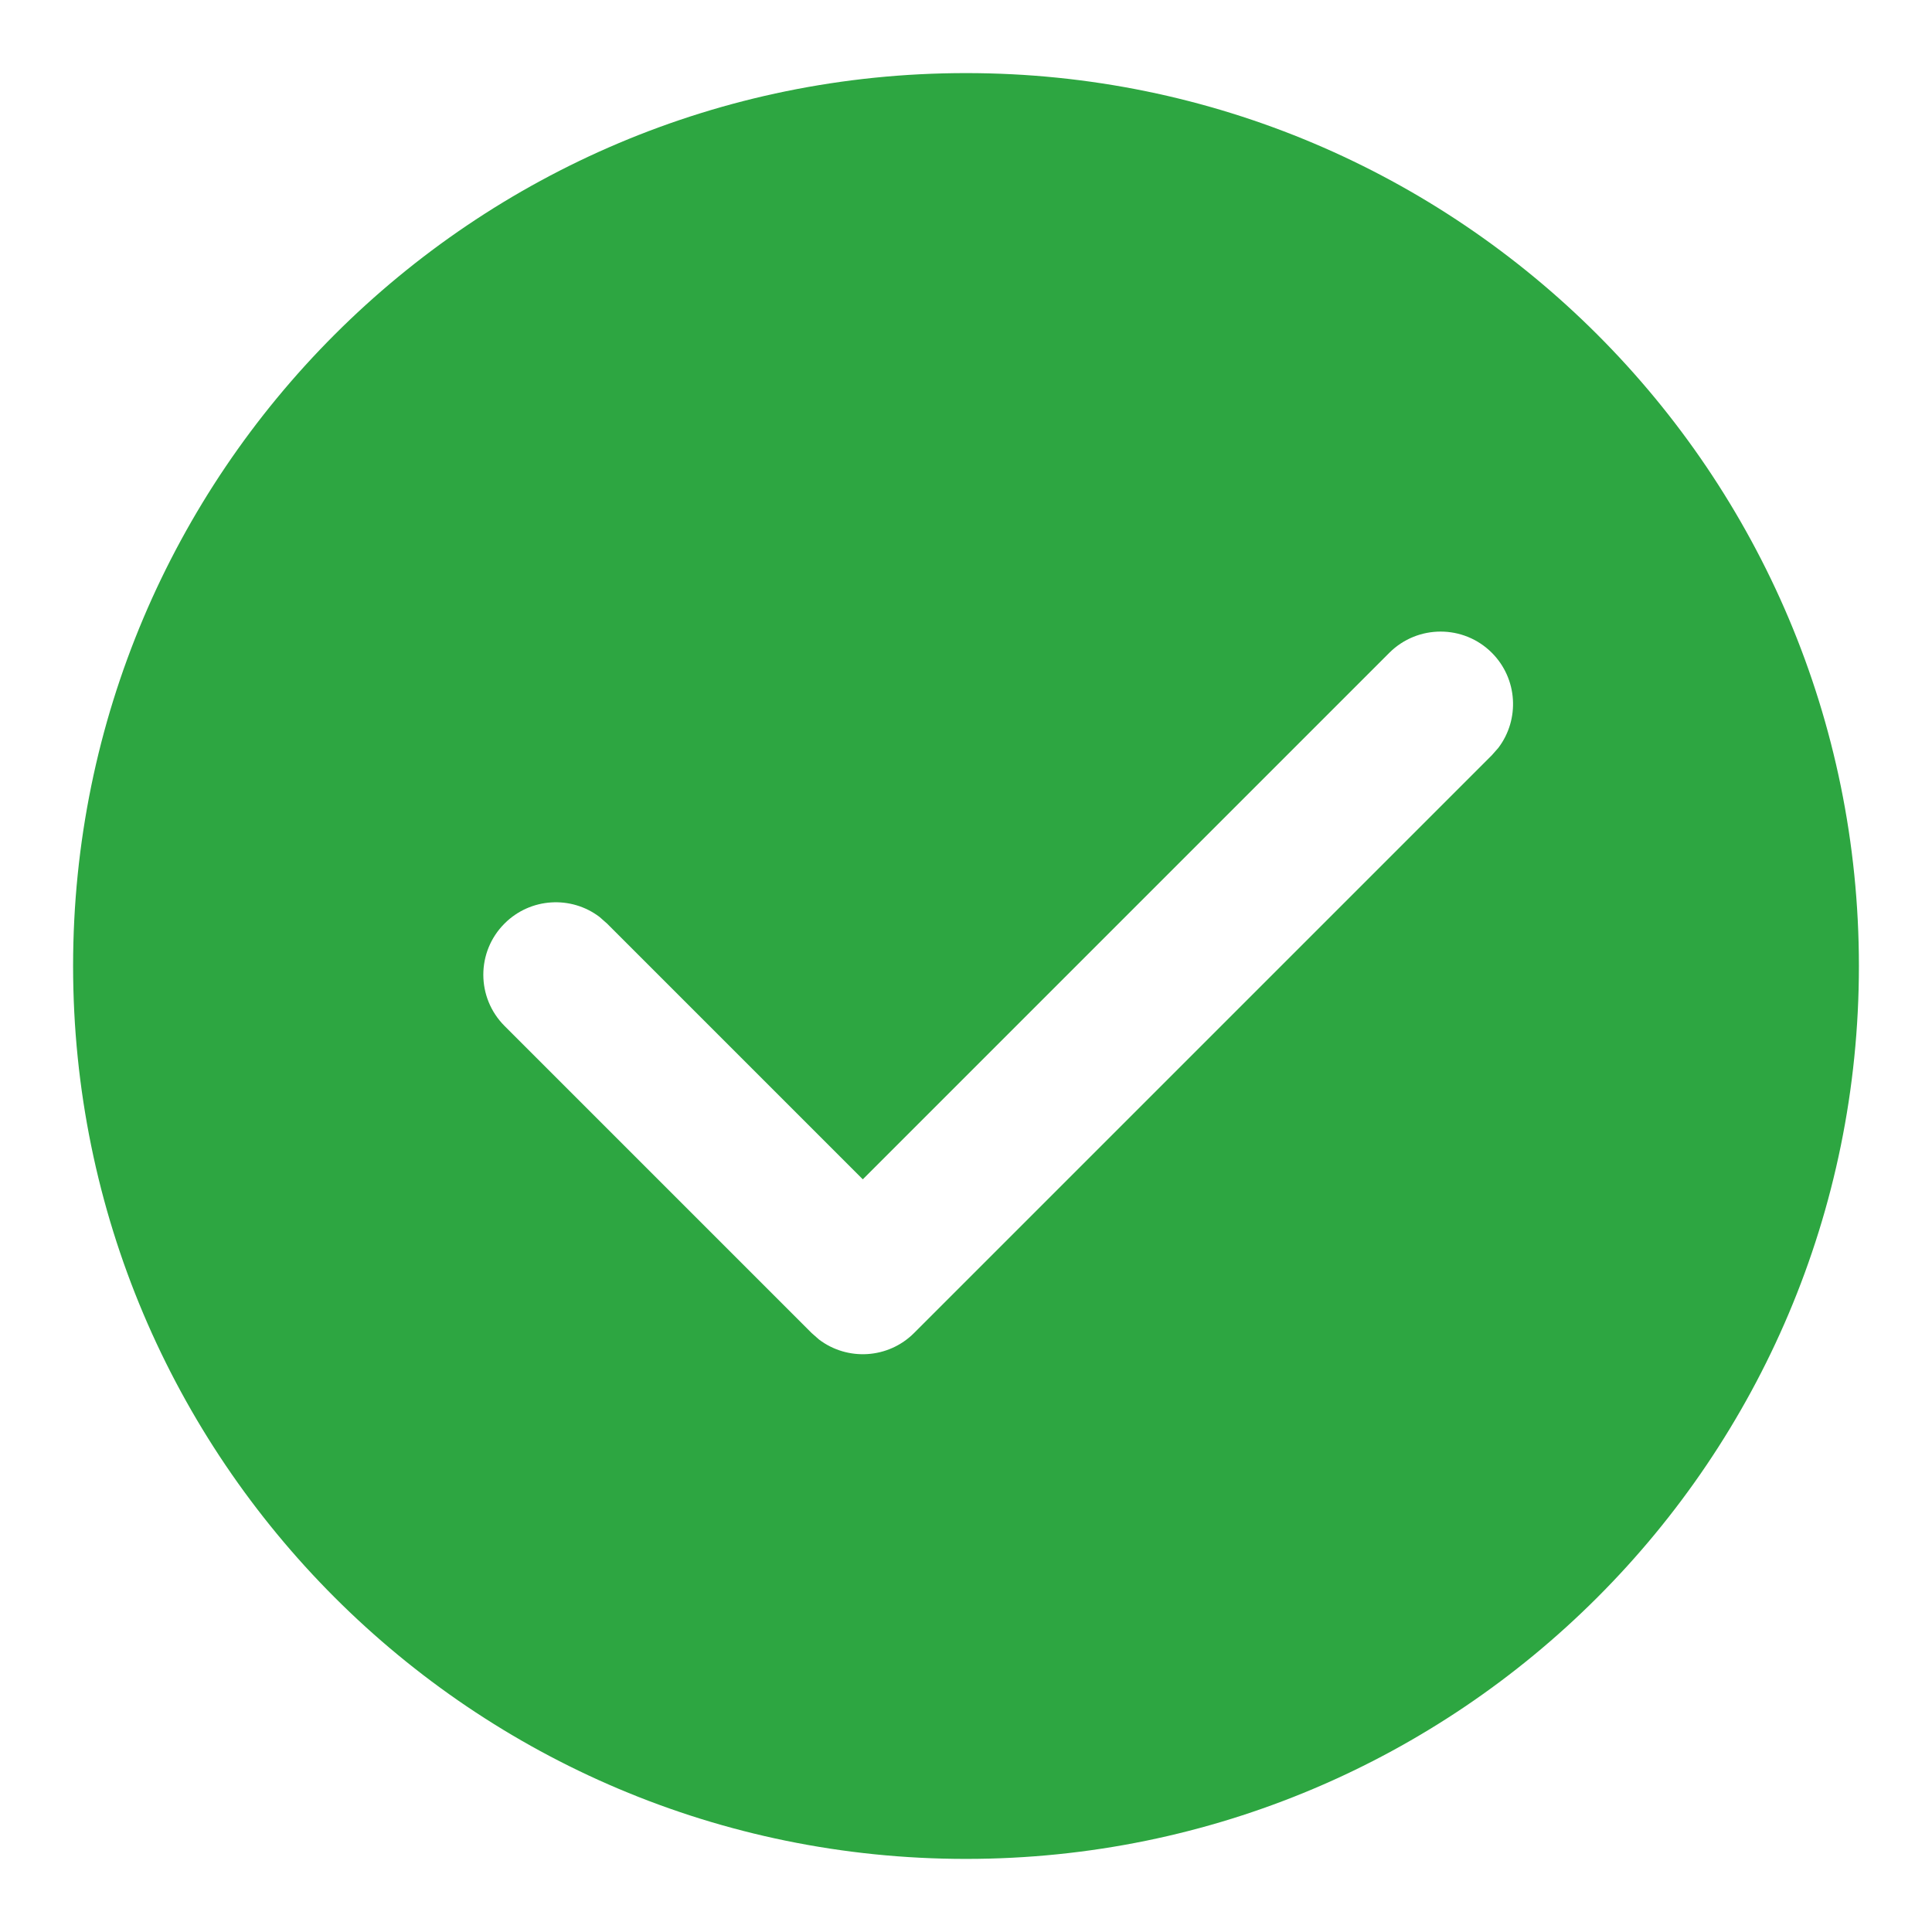
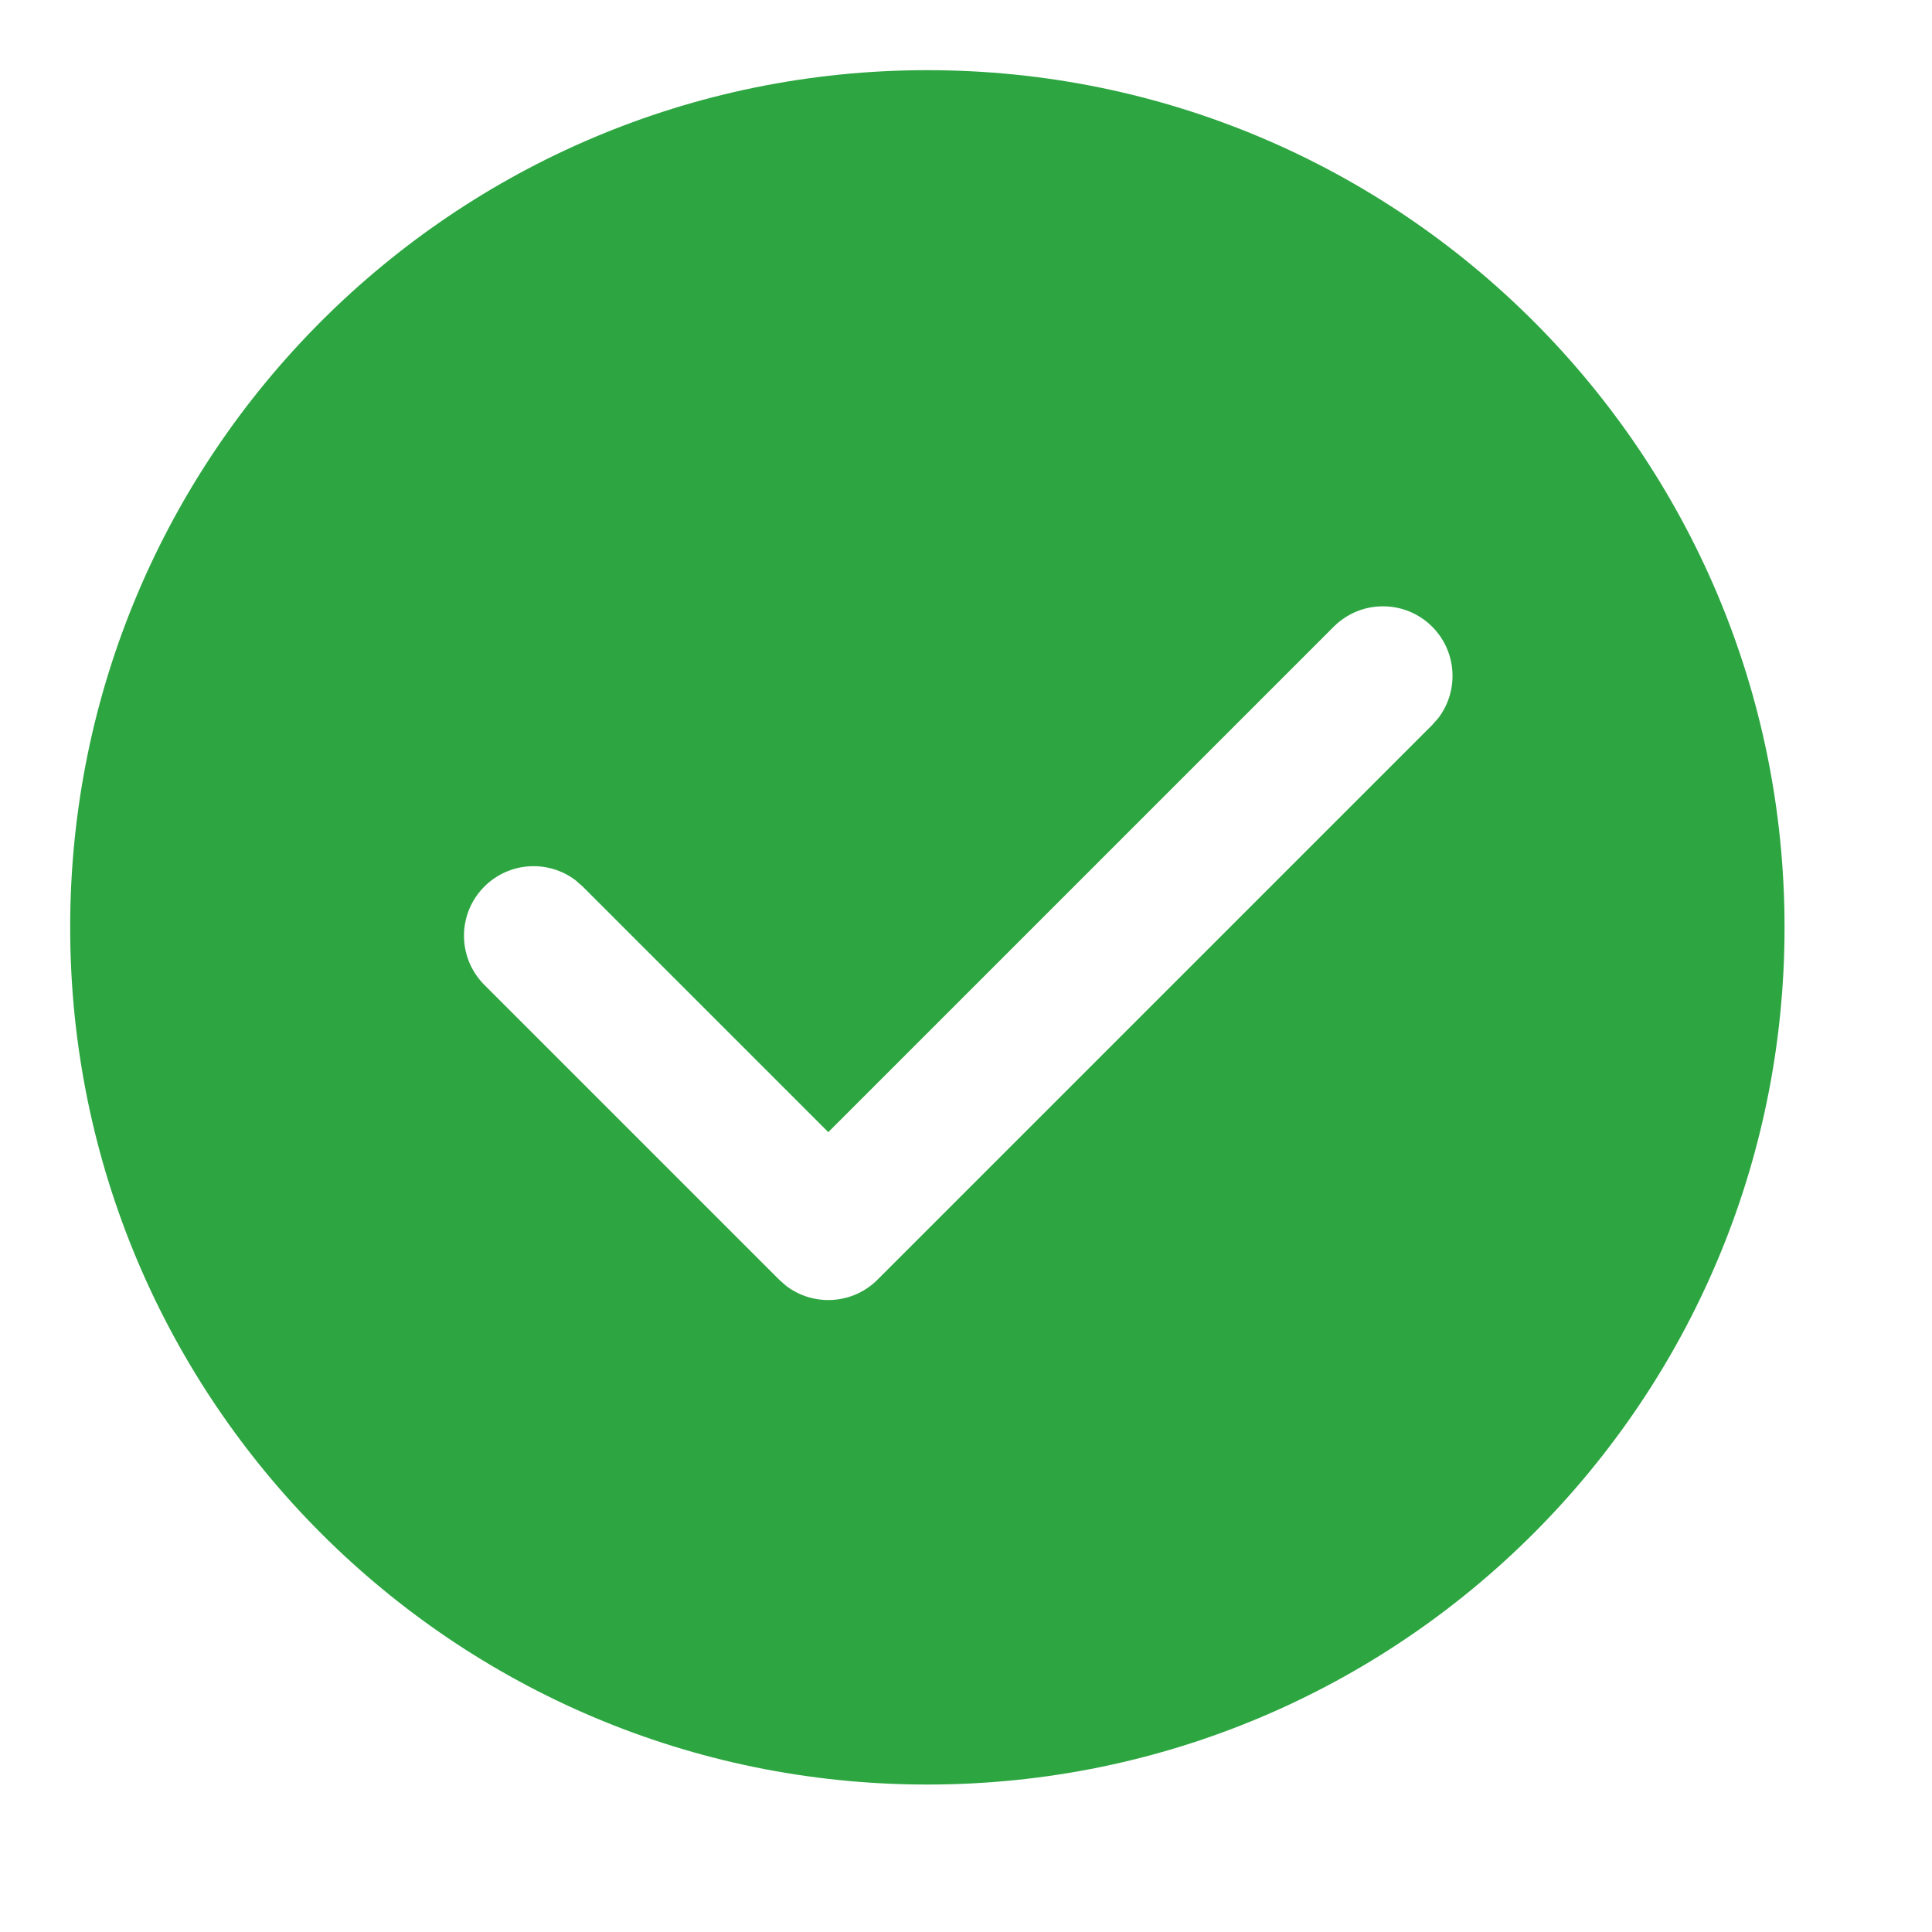
- <svg xmlns="http://www.w3.org/2000/svg" width="24px" height="24px" viewBox="0 0 24 24" version="1.1">
-   <g id="1.-通用/2.-图标/3.-状态类/4.-正确" stroke="none" stroke-width="1" fill="none" fill-rule="evenodd">
-     <path d="M12,0.908 C18.126,0.908 23.092,5.874 23.092,12 C23.092,18.126 18.126,23.092 12,23.092 C5.874,23.092 0.908,18.126 0.908,12 C0.908,5.874 5.874,0.908 12,0.908 Z M18.532,8.109 C18.181,7.758 17.611,7.758 17.259,8.109 L17.259,8.109 L10.718,14.65 L7.54,11.472 L7.448,11.391 C7.096,11.123 6.59,11.15 6.268,11.472 C5.916,11.823 5.916,12.393 6.268,12.745 L6.268,12.745 L10.082,16.559 L10.174,16.64 C10.527,16.908 11.033,16.881 11.355,16.559 L11.355,16.559 L18.532,9.382 L18.613,9.29 C18.881,8.937 18.854,8.431 18.532,8.109 Z" id="成功" fill="#2DA641" />
-   </g>
+ <svg xmlns="http://www.w3.org/2000/svg" viewBox="0 0 25 25" class="design-iconfont">
+   <path d="M12,0.908 C18.126,0.908 23.092,5.874 23.092,12 C23.092,18.126 18.126,23.092 12,23.092 C5.874,23.092 0.908,18.126 0.908,12 C0.908,5.874 5.874,0.908 12,0.908 Z M18.532,8.109 C18.181,7.758 17.611,7.758 17.259,8.109 L17.259,8.109 L10.718,14.65 L7.54,11.472 L7.448,11.391 C7.096,11.123 6.59,11.15 6.268,11.472 C5.916,11.823 5.916,12.393 6.268,12.745 L6.268,12.745 L10.082,16.559 L10.174,16.64 C10.527,16.908 11.033,16.881 11.355,16.559 L11.355,16.559 L18.532,9.382 L18.613,9.29 C18.881,8.937 18.854,8.431 18.532,8.109 Z" fill="#2DA641" fill-rule="evenodd" />
</svg>
